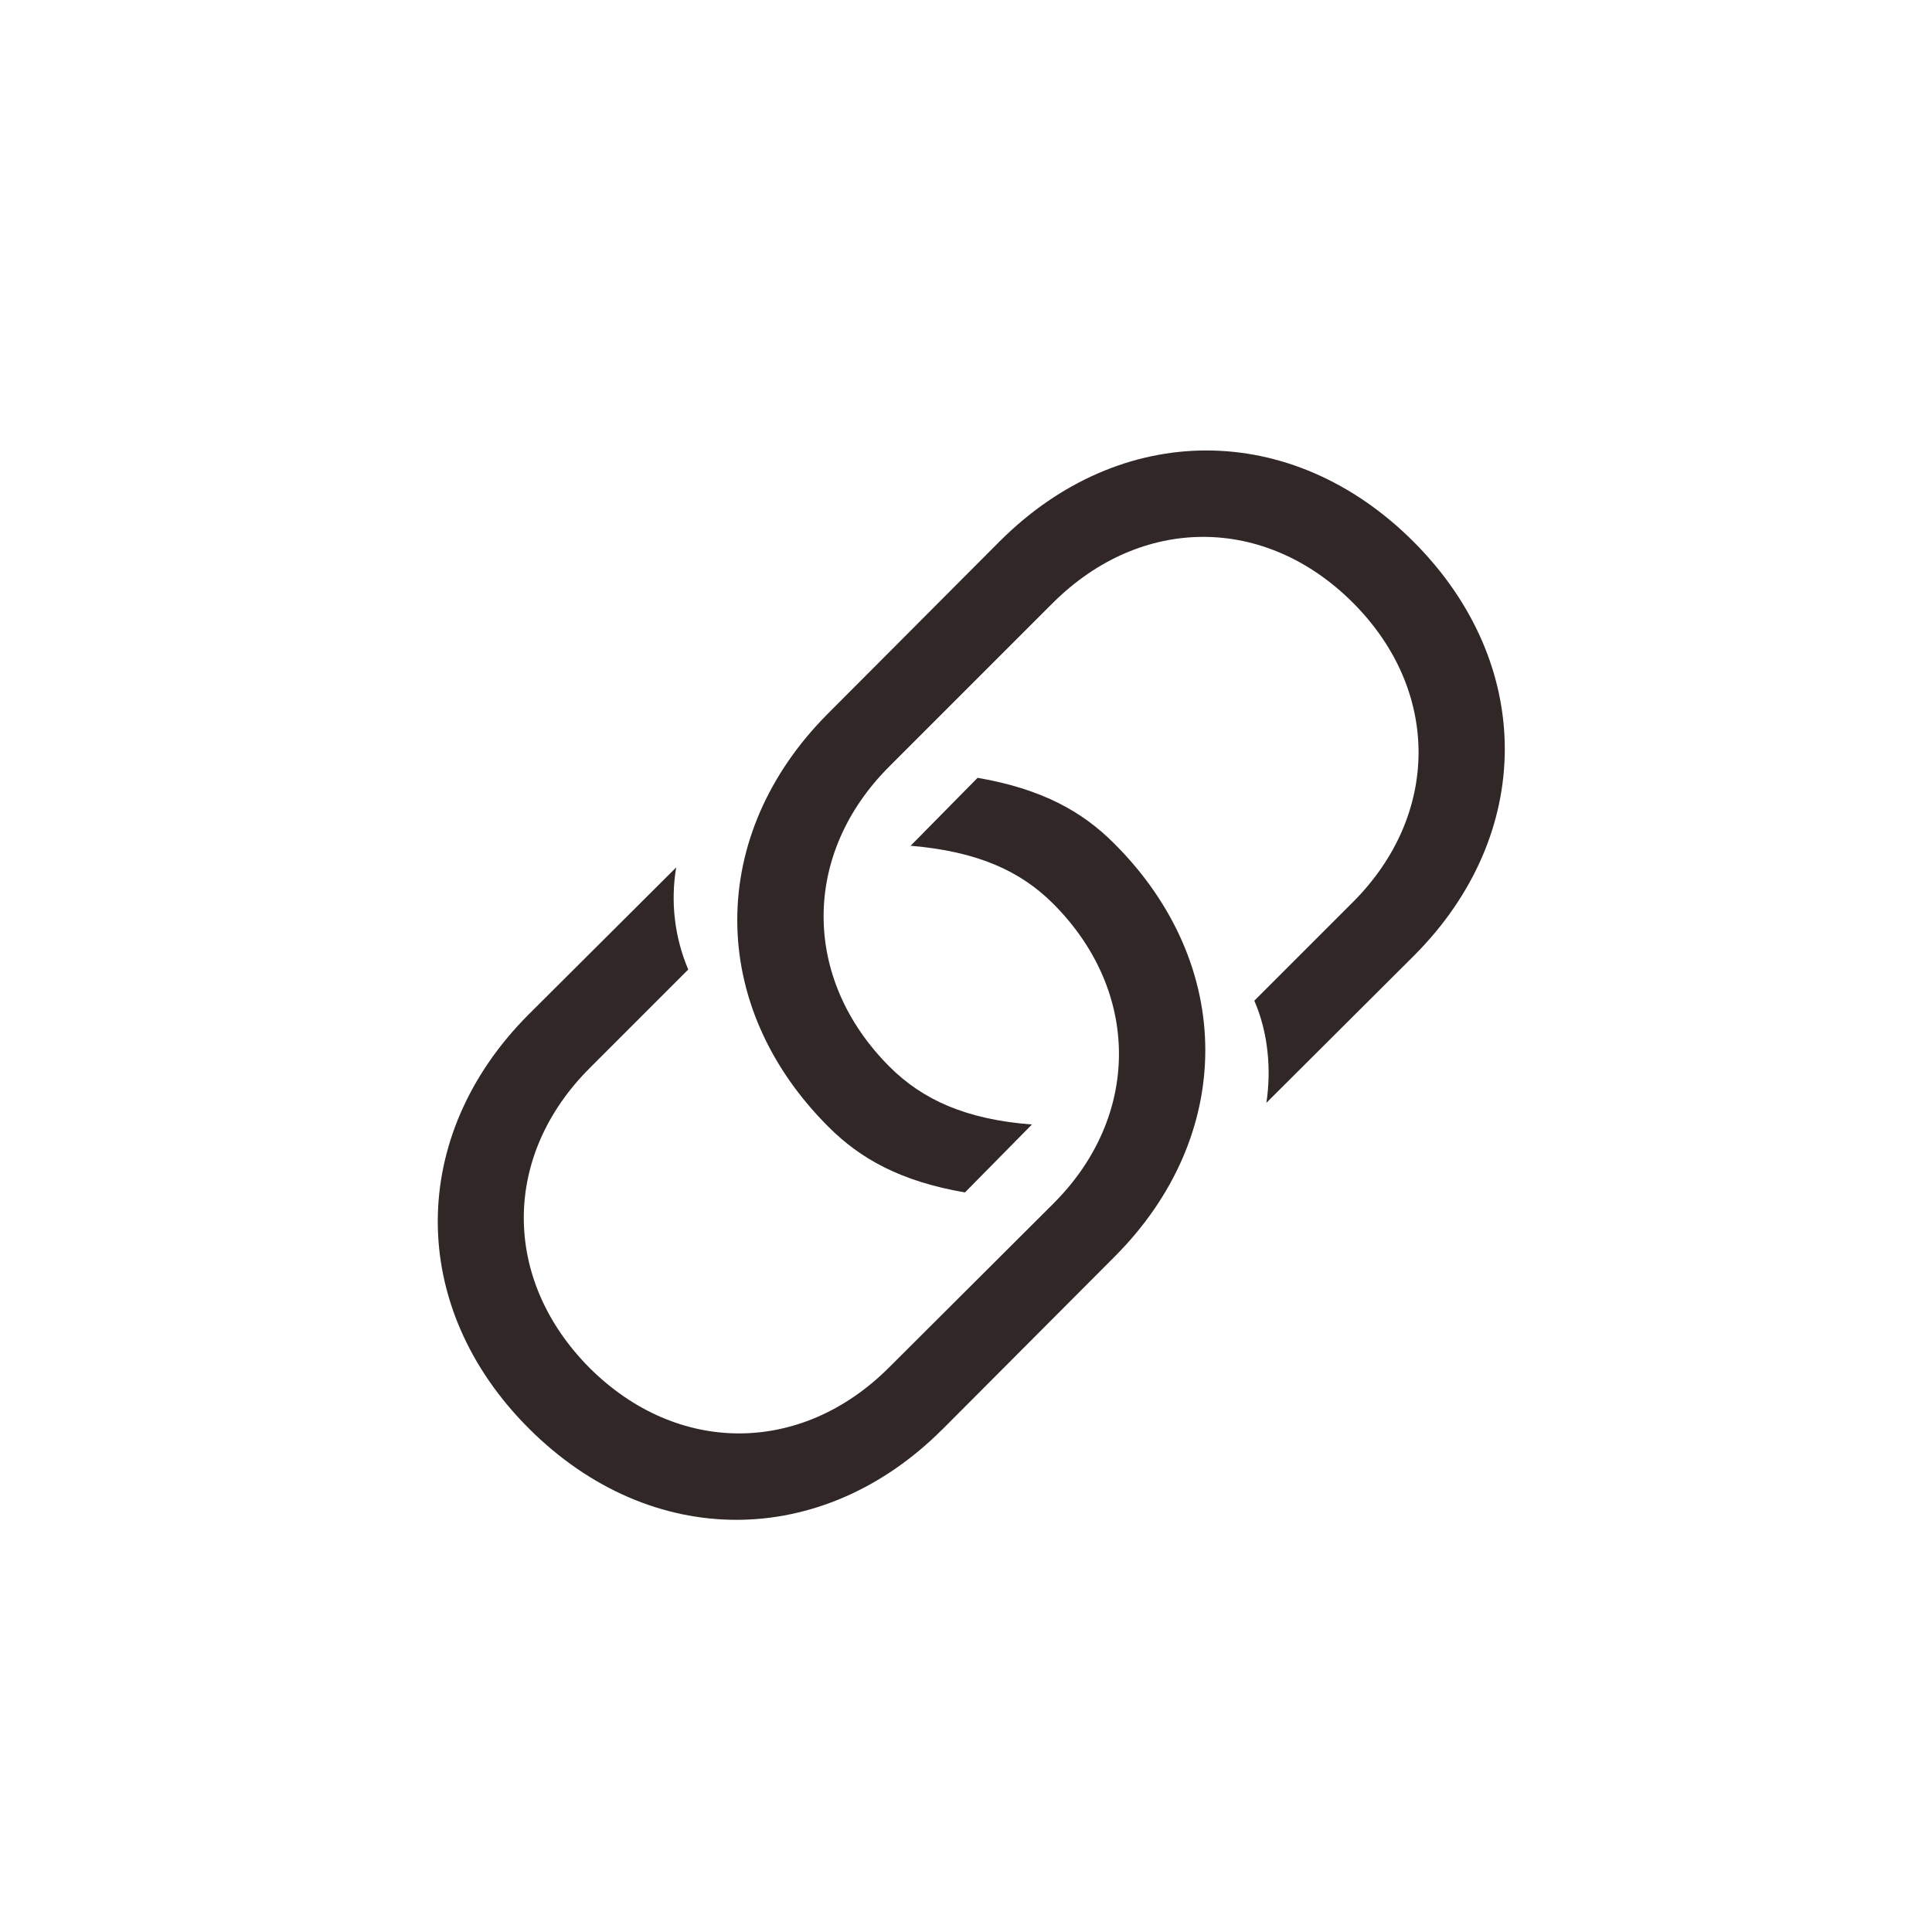
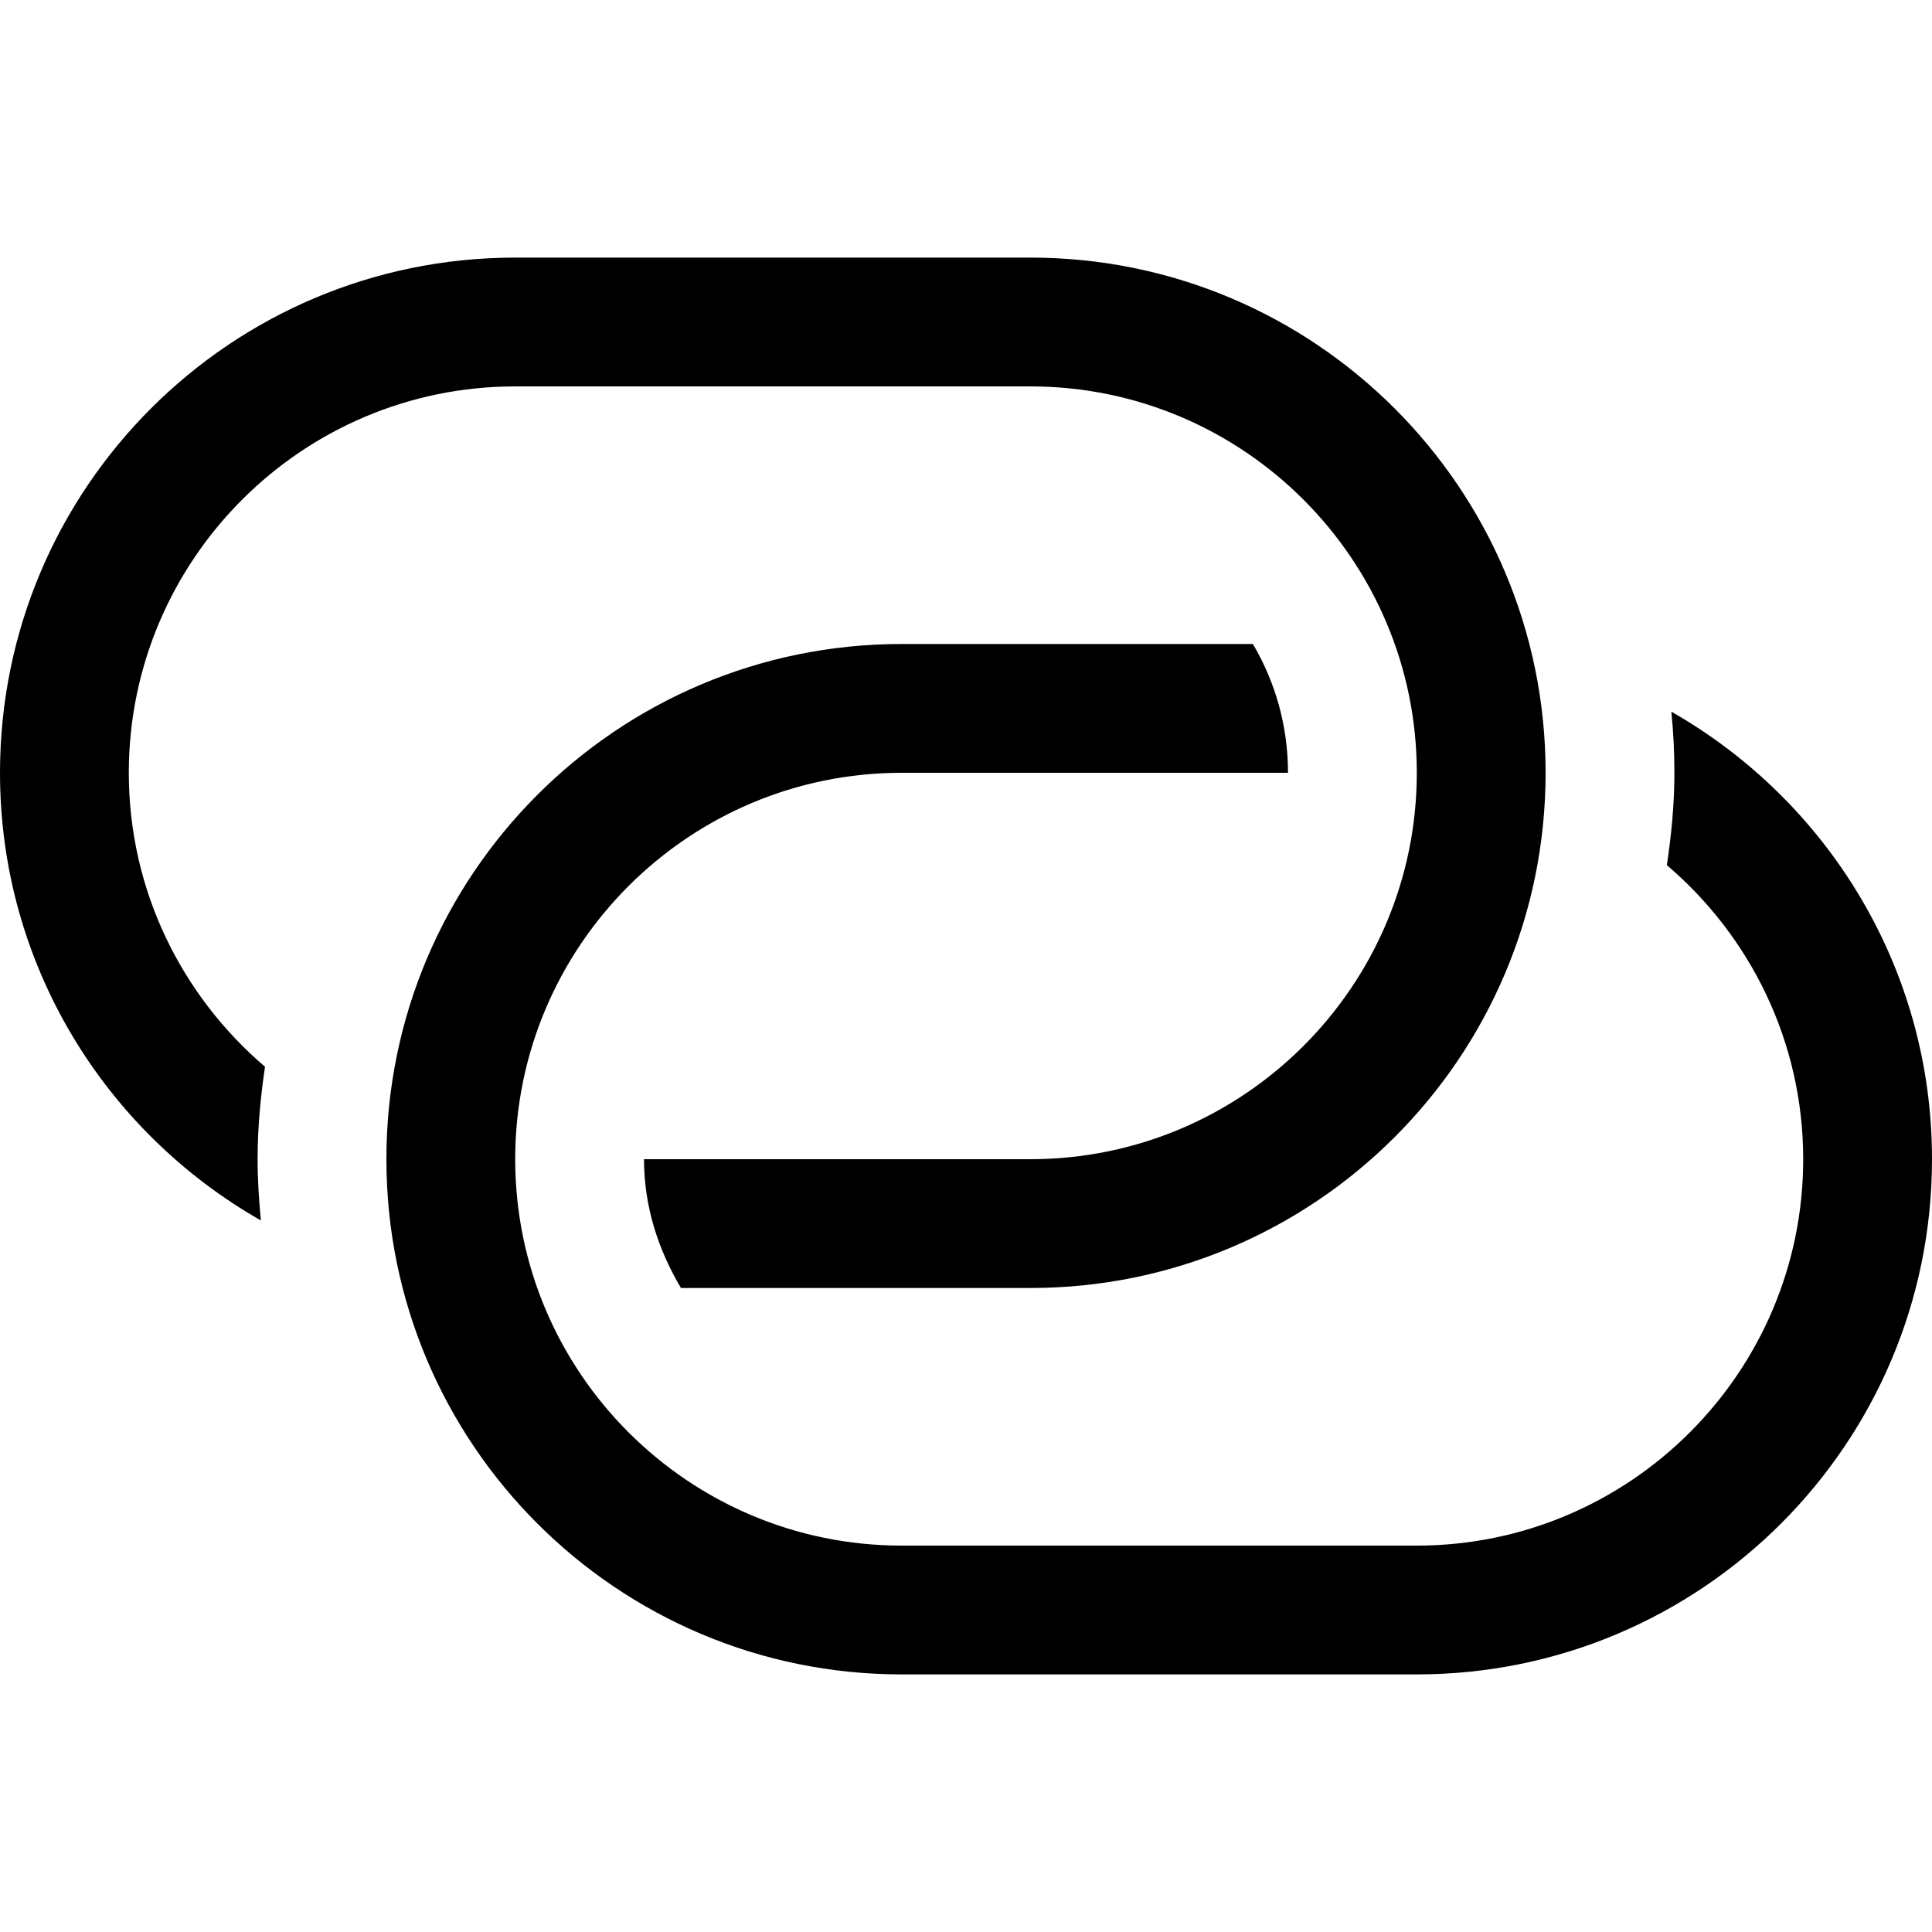
- <svg viewBox="0 0 30 30">
-   <path d="M14.984 18.516l1.04-1.055c-1.032-.078-1.704-.39-2.212-.898-1.367-1.368-1.359-3.305-.007-4.657l2.547-2.547c1.367-1.359 3.289-1.367 4.656 0 1.367 1.368 1.351 3.297 0 4.649l-1.531 1.531c.218.5.265 1.078.187 1.586l2.297-2.29c1.867-1.874 1.883-4.523-.008-6.42-1.898-1.9-4.555-1.884-6.43-.009l-2.664 2.672c-1.875 1.875-1.89 4.531.008 6.422.492.492 1.117.844 2.117 1.016zm-.351 3.68l2.672-2.68c1.875-1.875 1.89-4.532-.008-6.422-.492-.492-1.117-.844-2.117-1.016l-1.04 1.055c1.032.086 1.704.39 2.212.898 1.367 1.367 1.359 3.305.007 4.656l-2.554 2.547c-1.36 1.36-3.282 1.368-4.649.008-1.367-1.375-1.36-3.297 0-4.656l1.531-1.531a2.85 2.85 0 01-.187-1.586l-2.297 2.289c-1.867 1.875-1.883 4.531.008 6.422 1.898 1.898 4.555 1.883 6.422.015z" fill="#312727" fill-rule="nonzero" />
+ <svg viewBox="0 0 30 30" class="link">
+   <path d="M2,12c0-3.309,2.691-6,6-6h8c3.309,0,6,2.691,6,6s-2.691,6-6,6h-6c0,0.736,0.223,1.41,0.574,2H16c4.418,0,8-3.582,8-8 c0-4.418-3.582-8-8-8H8c-4.418,0-8,3.582-8,8c0,2.98,1.634,5.575,4.051,6.951C4.021,18.638,4,18.321,4,18 c0-0.488,0.046-0.967,0.115-1.436C2.823,15.462,2,13.827,2,12z M25.953,11.051C25.984,11.363,26,11.68,26,12 c0,0.489-0.047,0.965-0.117,1.434C27.176,14.536,28,16.172,28,18c0,3.309-2.691,6-6,6h-8c-3.309,0-6-2.691-6-6s2.691-6,6-6h6 c0-0.731-0.199-1.413-0.545-2H14c-4.418,0-8,3.582-8,8c0,4.418,3.582,8,8,8h8c4.418,0,8-3.582,8-8 C30,15.021,28.368,12.428,25.953,11.051z" />
</svg>
